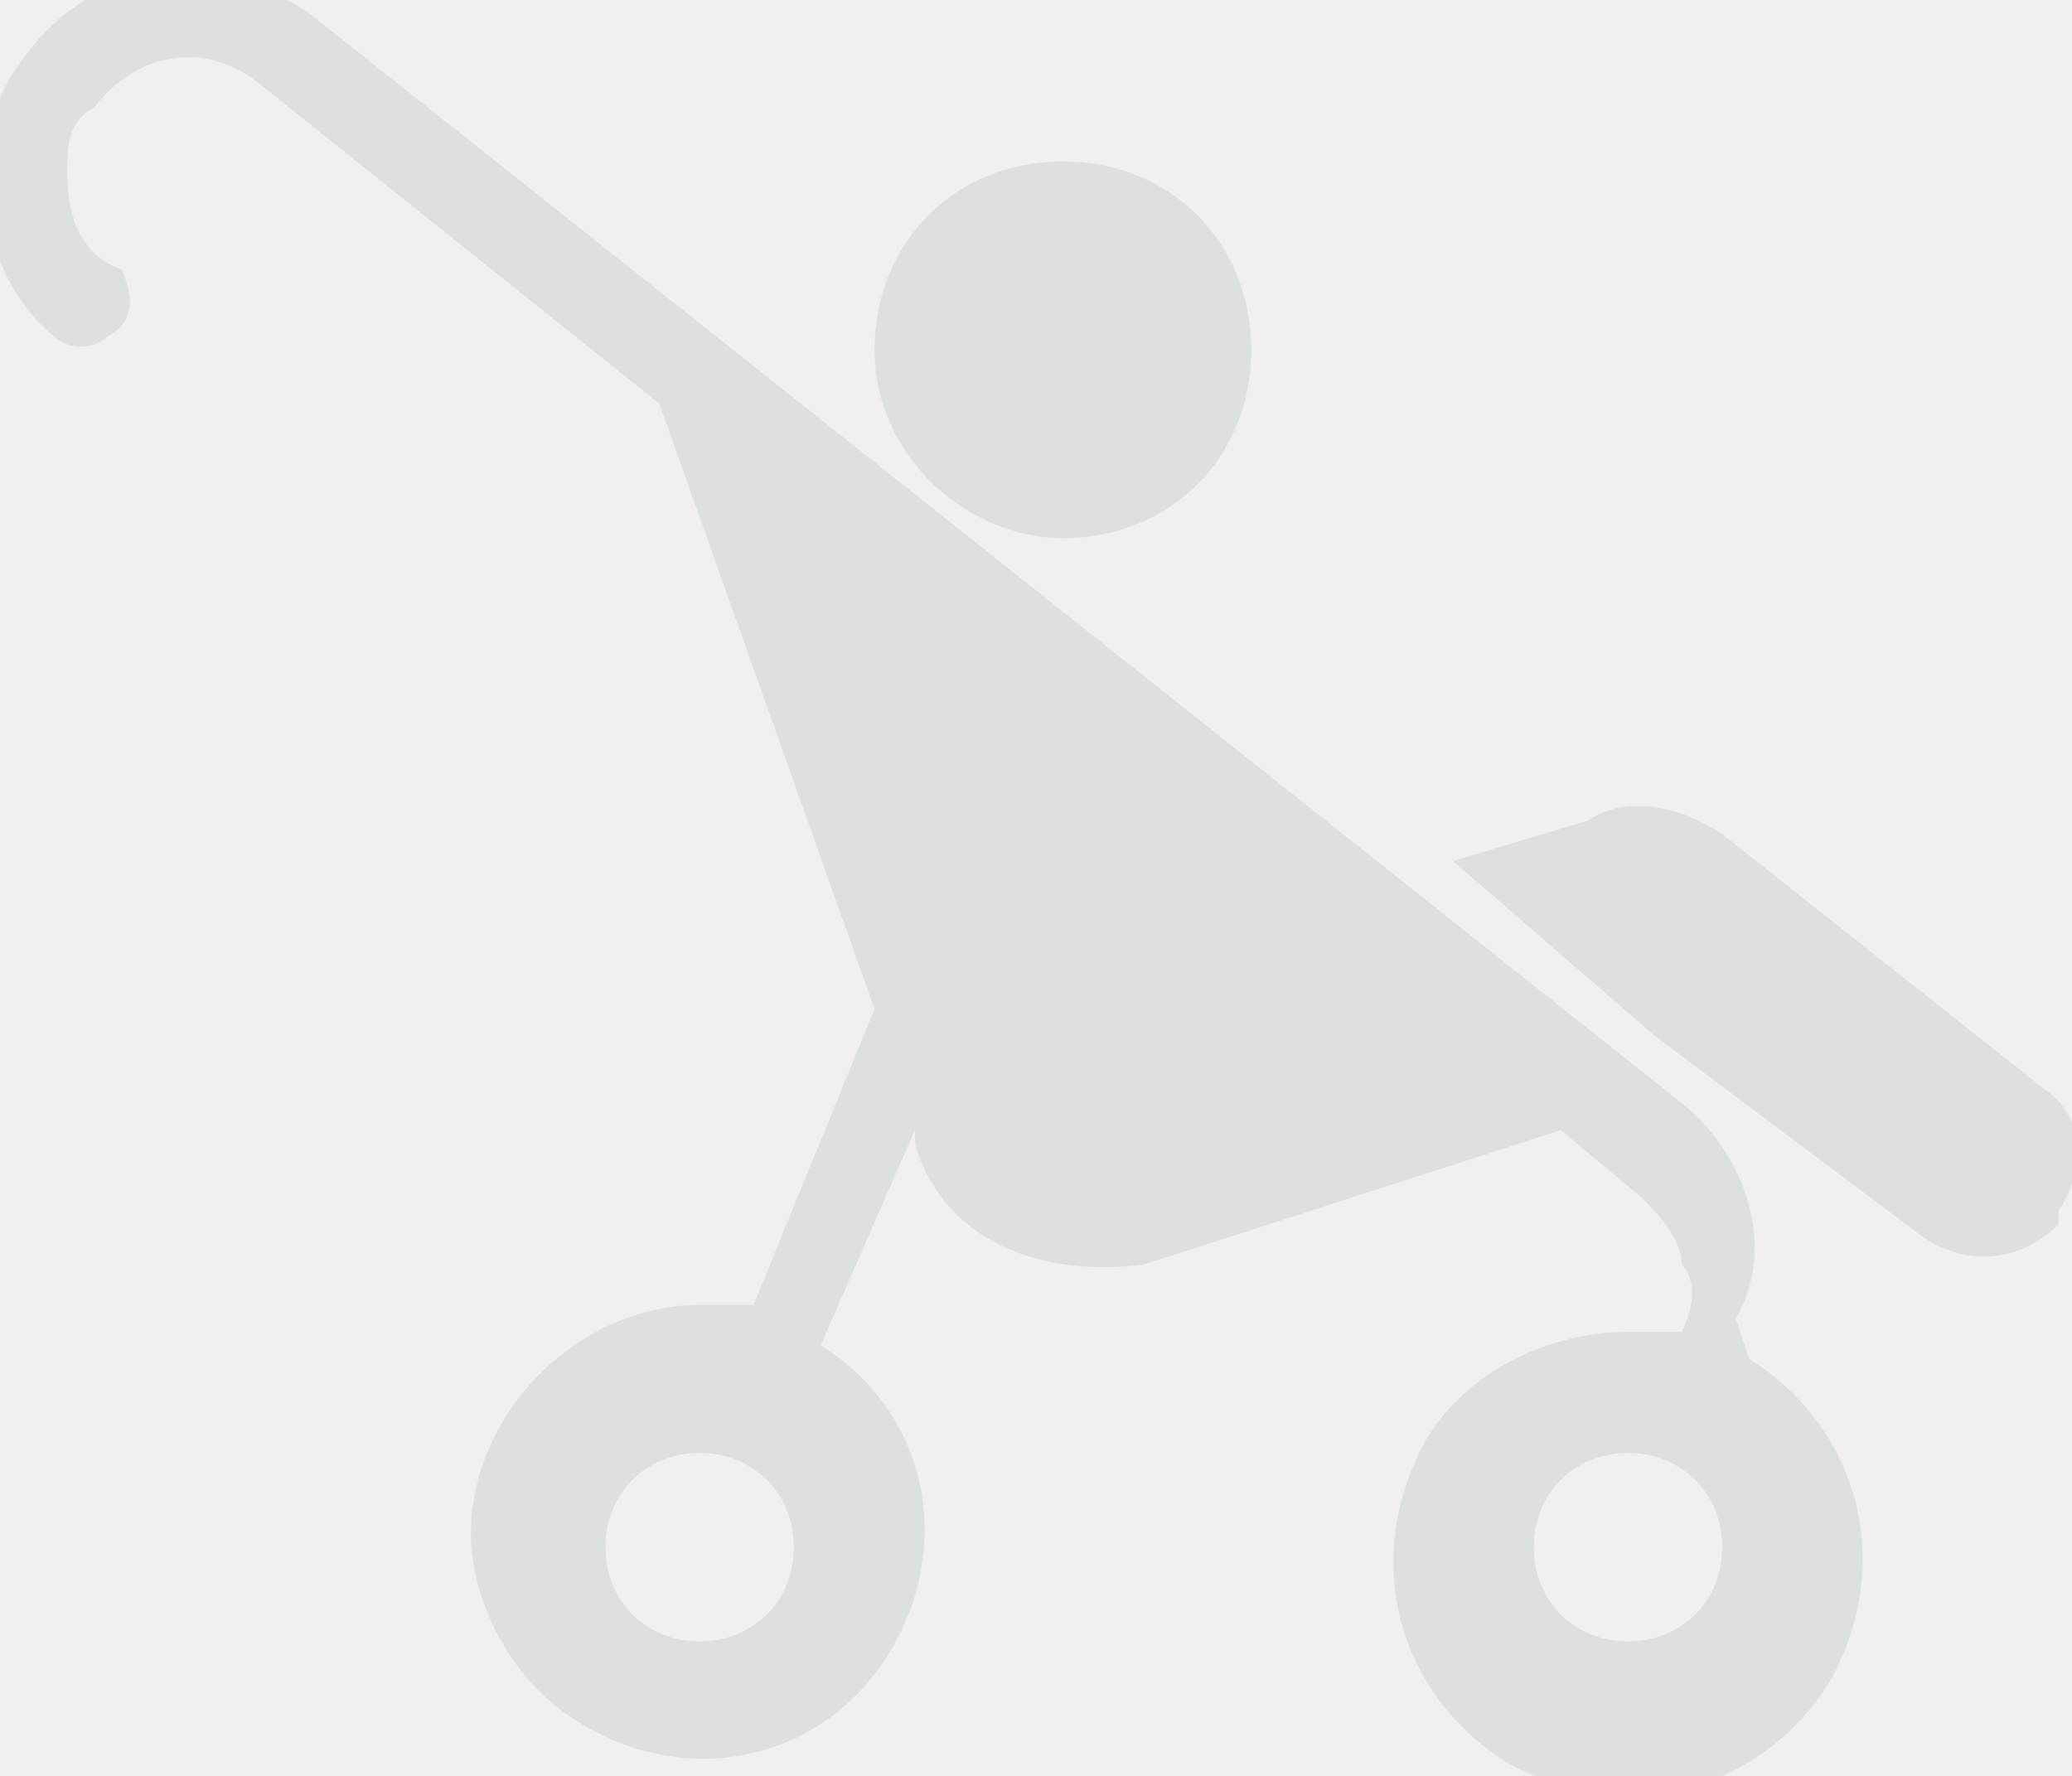
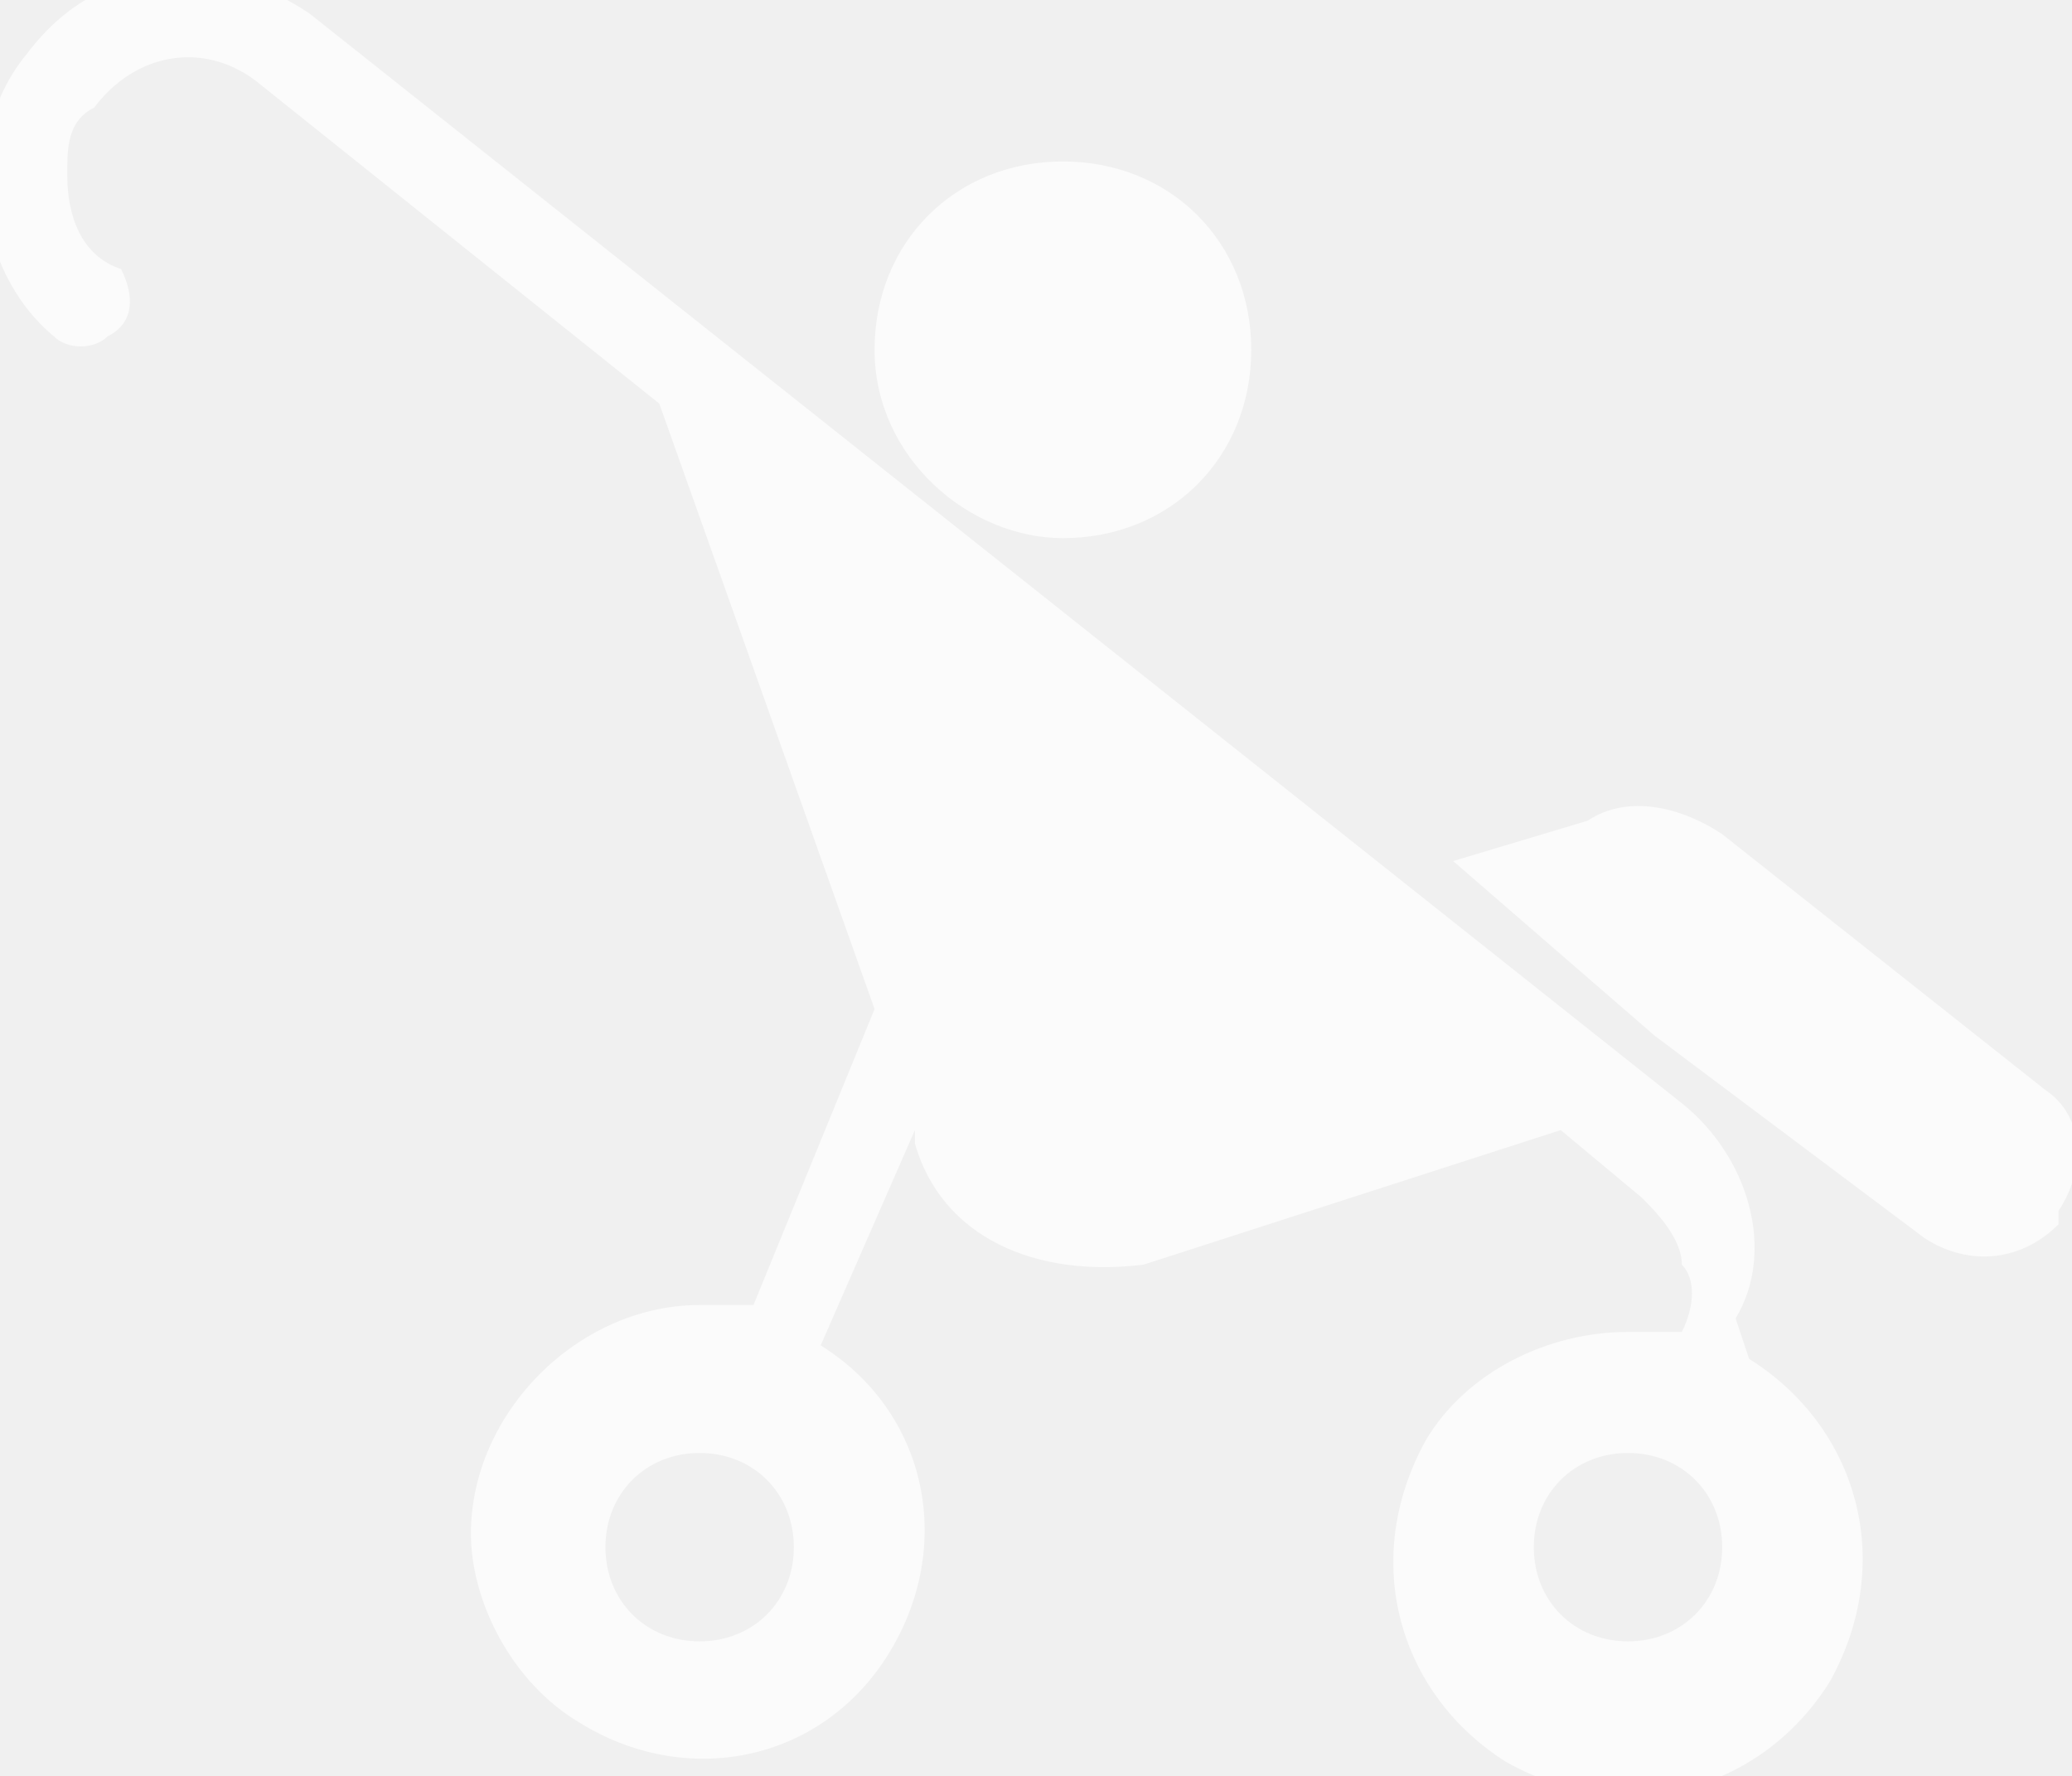
<svg xmlns="http://www.w3.org/2000/svg" version="1.1" id="Layer_1" x="0px" y="0px" viewBox="0 0 15.4 13.2" style="enable-background:new 0 0 15.4 13.2;" xml:space="preserve">
  <style type="text/css">
- 	.st0{fill:#DCE0DF;}
+ 	.st0{fill:#FFFFFF;fill-opacity:0.7;}
</style>
  <path class="st0" d="M10.8,6.4l1-0.3c0.3-0.2,0.7-0.1,1,0.1l2.4,1.9c0.3,0.2,0.3,0.6,0.1,0.9c0,0,0,0,0,0.1c-0.3,0.3-0.7,0.3-1,0.1  l-2-1.5L10.8,6.4" />
  <path class="st0" d="M7.9,4C7.2,4,6.5,3.4,6.5,2.6s0.6-1.4,1.4-1.4s1.4,0.6,1.4,1.4S8.7,4,7.9,4L7.9,4" />
  <path class="st0" d="M11.4,11.5c0,0.4,0.3,0.7,0.7,0.7c0.4,0,0.7-0.3,0.7-0.7c0-0.4-0.3-0.7-0.7-0.7c0,0,0,0,0,0  C11.7,10.8,11.4,11.1,11.4,11.5 M4.5,11.5c0,0.4,0.3,0.7,0.7,0.7c0.4,0,0.7-0.3,0.7-0.7c0-0.4-0.3-0.7-0.7-0.7c0,0,0,0,0,0  C4.8,10.8,4.5,11.1,4.5,11.5 M13,10.1c0.8,0.5,1.1,1.5,0.6,2.4c-0.5,0.8-1.5,1.1-2.4,0.6c-0.8-0.5-1.1-1.5-0.6-2.4  c0.3-0.5,0.9-0.8,1.5-0.8c0.1,0,0.2,0,0.4,0c0.1-0.2,0.1-0.4,0-0.5c0-0.2-0.2-0.4-0.3-0.5l-0.6-0.5l-3.1,1C7.7,9.5,7,9.2,6.8,8.5  c0,0,0,0,0,0L6.8,8.4L6.1,10c0.8,0.5,1,1.5,0.5,2.3s-1.5,1-2.3,0.5c-0.5-0.3-0.8-0.9-0.8-1.4c0-0.9,0.8-1.7,1.7-1.7h0  c0.1,0,0.2,0,0.4,0l0.9-2.2L4.9,3l-3-2.4C1.5,0.3,1,0.4,0.7,0.8C0.5,0.9,0.5,1.1,0.5,1.3c0,0.3,0.1,0.6,0.4,0.7C1,2.2,1,2.4,0.8,2.5  c-0.1,0.1-0.3,0.1-0.4,0c0,0,0,0,0,0C-0.2,2-0.3,1,0.2,0.4C0.5,0,0.9-0.2,1.4-0.2c0.3,0,0.6,0.1,0.9,0.3l10.2,8.1  c0.5,0.4,0.7,1.1,0.4,1.6" />
</svg>
